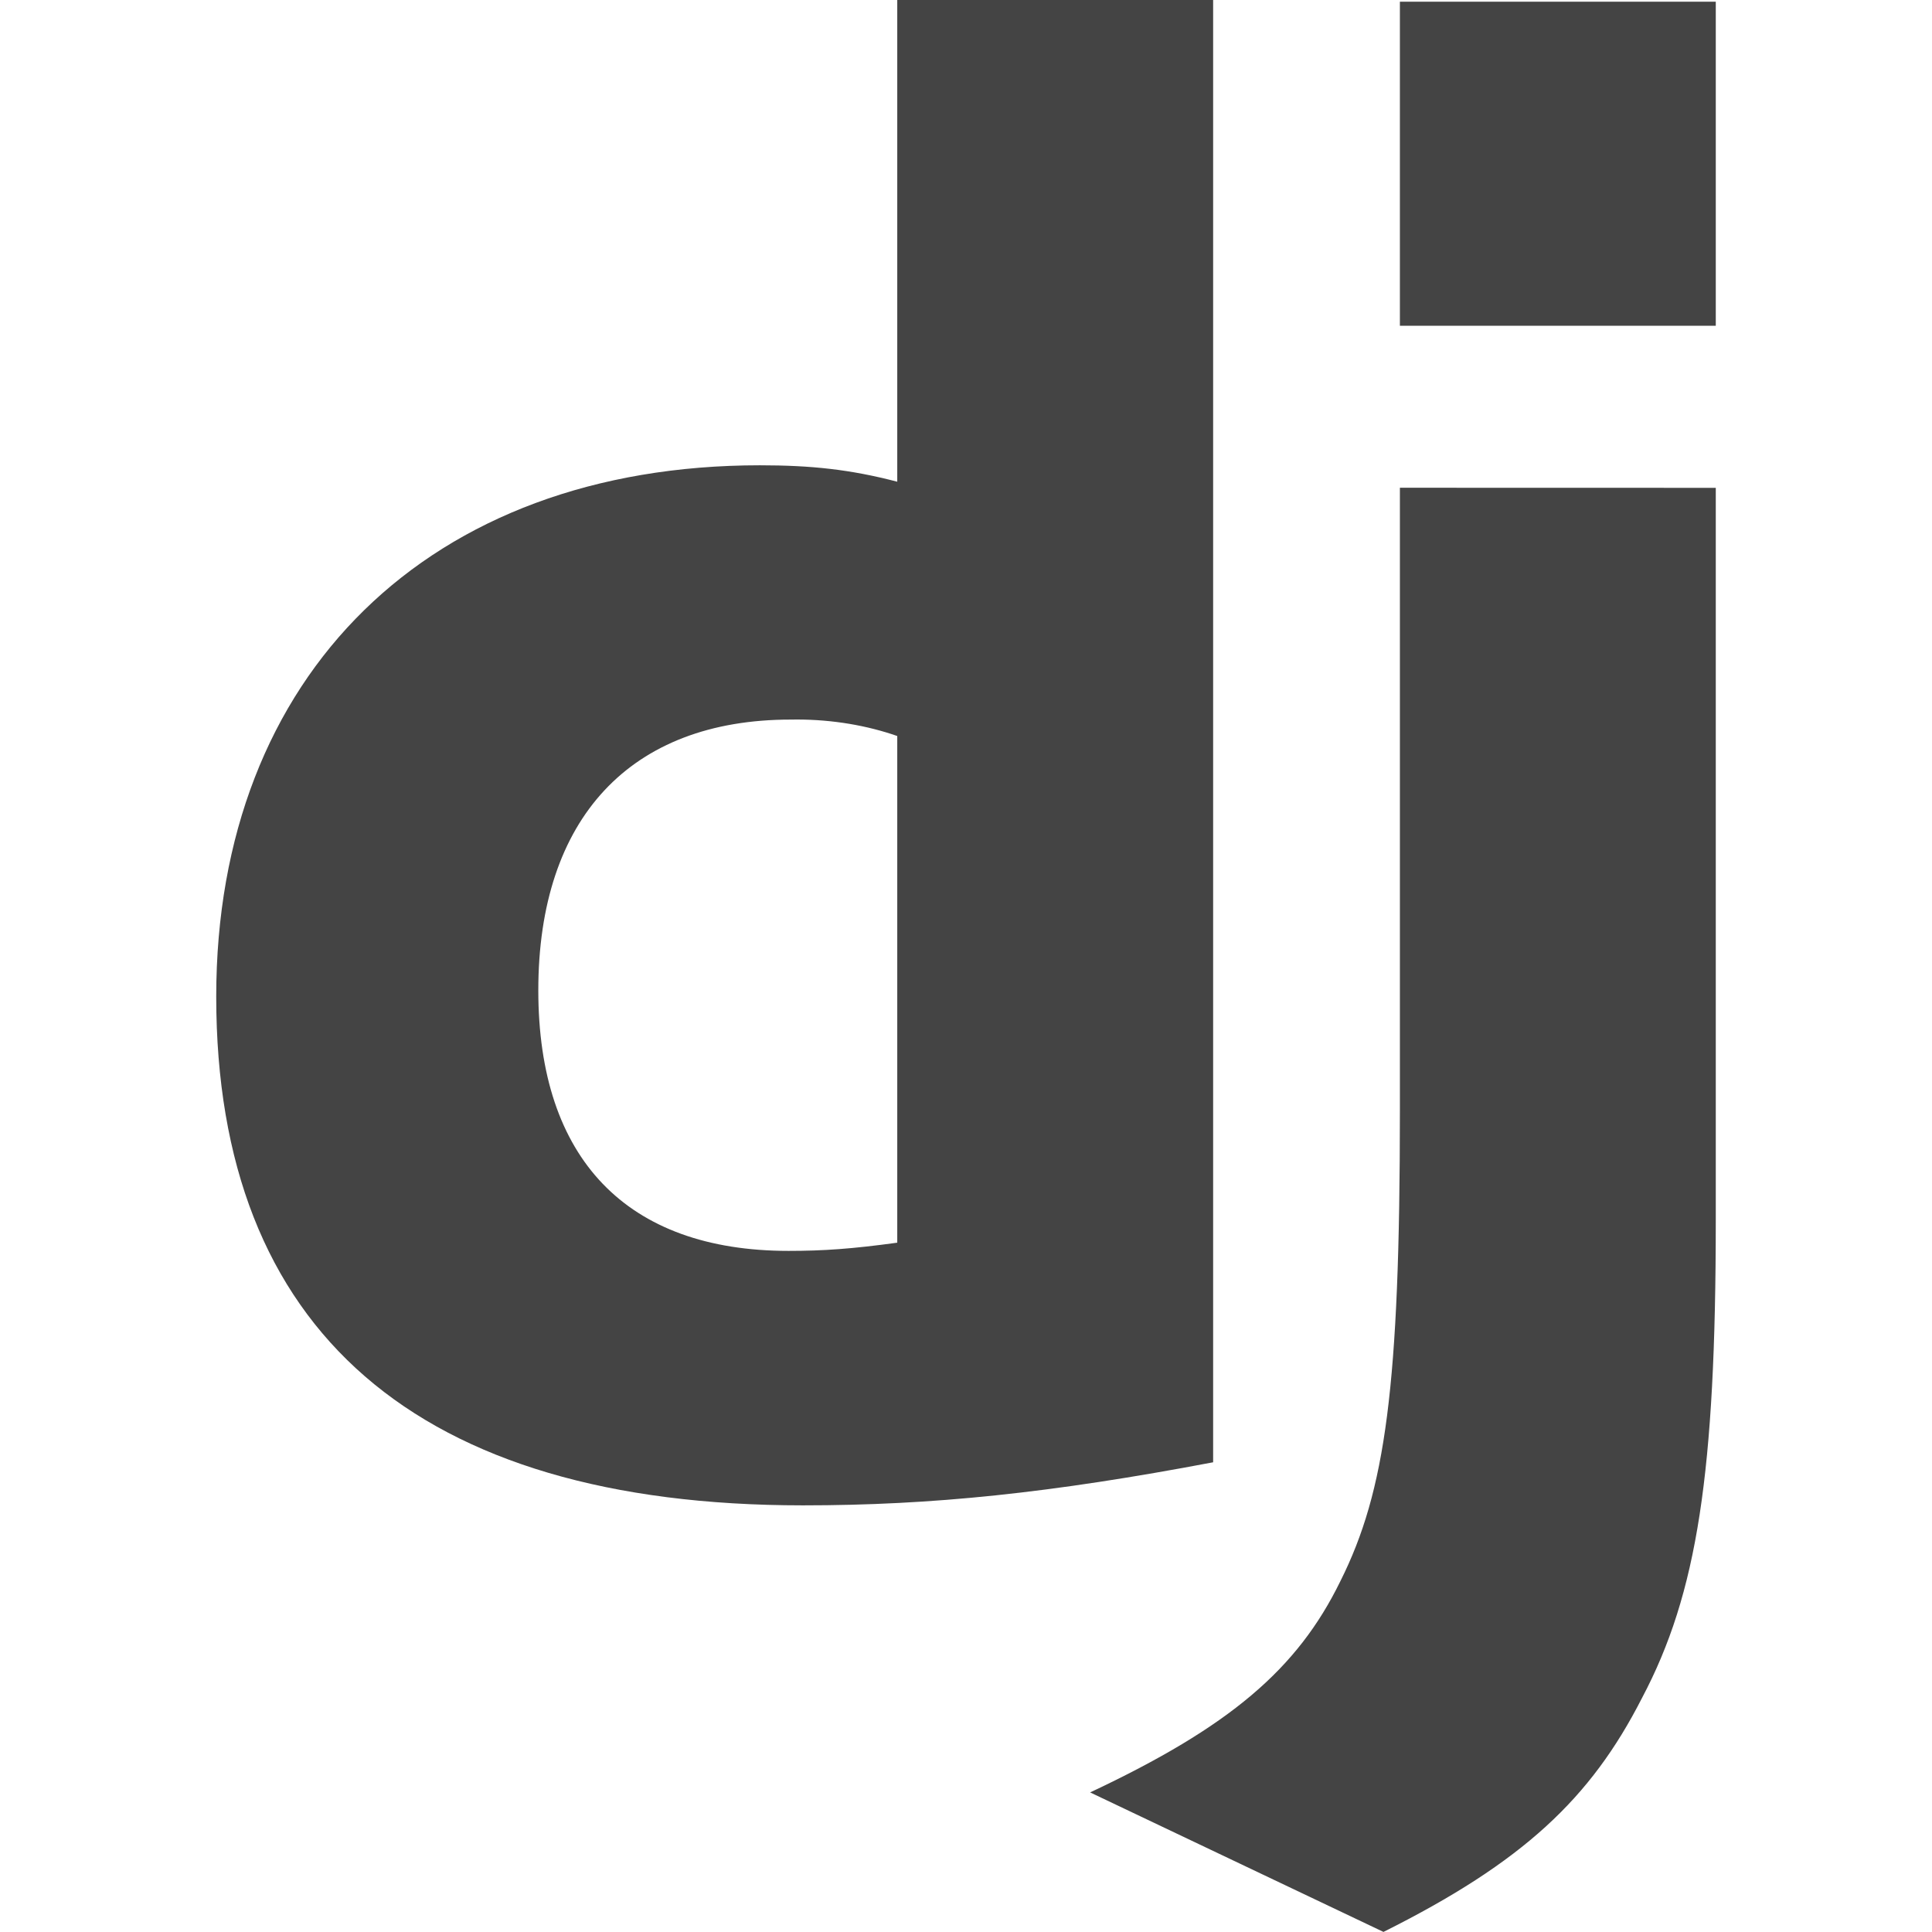
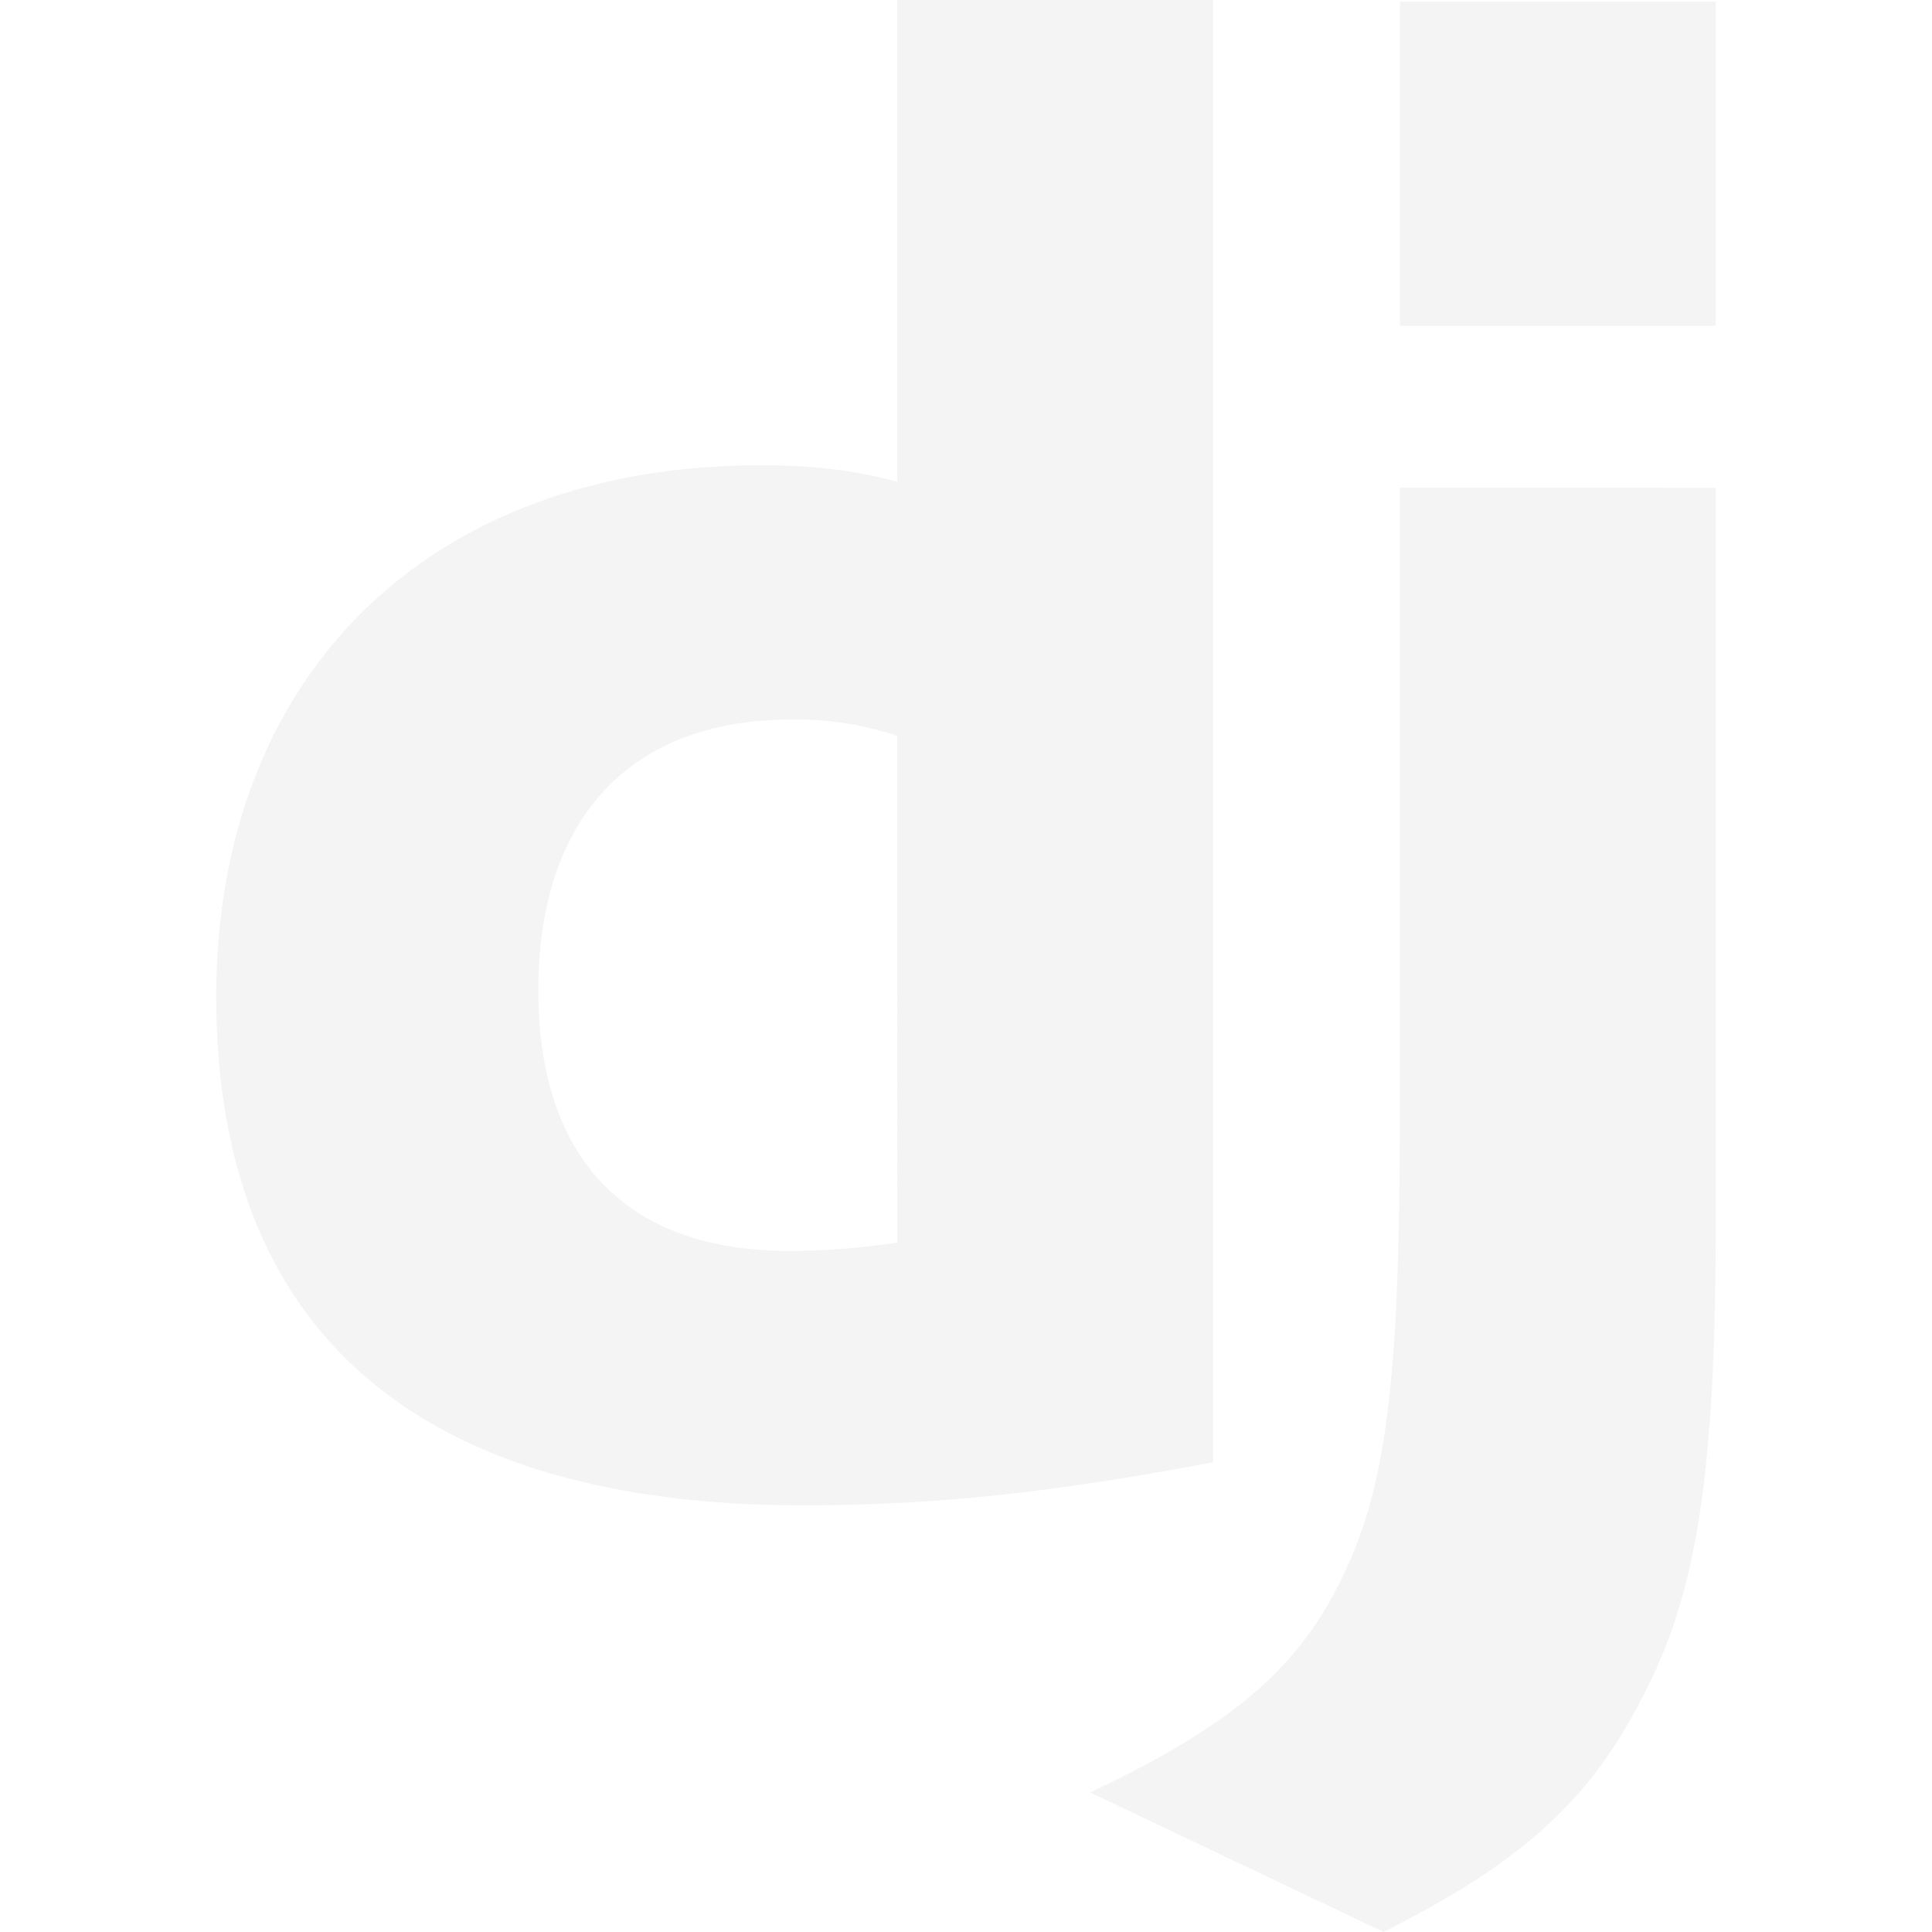
<svg xmlns="http://www.w3.org/2000/svg" version="1.1" width="32" height="32" viewBox="0 0 32 32" data-tags="django">
  <g fill="#444" transform="scale(0.03125 0.03125)">
-     <path d="M475.563 0h167.424v775.040c-85.888 16.299-148.949 22.827-217.429 22.827-204.416 0-310.955-92.416-310.955-269.653 0-170.709 113.067-281.6 288.128-281.6 27.179 0 47.829 2.176 72.832 8.704zM475.563 390.101c-15.859-5.539-34.142-8.738-53.171-8.738-1.182 0-2.361 0.012-3.538 0.037l0.176-0.003c-84.821 0-133.717 52.181-133.717 143.531 0 89.173 46.763 138.069 132.651 138.069 18.475 0 33.707-1.067 57.6-4.352zM909.397 258.56v388.139c0 133.717-9.771 197.888-39.125 253.312-27.179 53.291-63.061 86.997-137.003 123.947l-155.477-73.941c73.941-34.773 109.824-65.237 132.651-112 23.936-47.829 31.531-103.296 31.531-248.96v-330.539zM741.973 0.896h167.424v171.776h-167.424z" />
+     <path d="M475.563 0h167.424v775.040c-85.888 16.299-148.949 22.827-217.429 22.827-204.416 0-310.955-92.416-310.955-269.653 0-170.709 113.067-281.6 288.128-281.6 27.179 0 47.829 2.176 72.832 8.704zM475.563 390.101c-15.859-5.539-34.142-8.738-53.171-8.738-1.182 0-2.361 0.012-3.538 0.037l0.176-0.003c-84.821 0-133.717 52.181-133.717 143.531 0 89.173 46.763 138.069 132.651 138.069 18.475 0 33.707-1.067 57.6-4.352zM909.397 258.56v388.139c0 133.717-9.771 197.888-39.125 253.312-27.179 53.291-63.061 86.997-137.003 123.947l-155.477-73.941c73.941-34.773 109.824-65.237 132.651-112 23.936-47.829 31.531-103.296 31.531-248.96v-330.539zM741.973 0.896h167.424v171.776h-167.424z" fill="#f4f4f4" />
  </g>
</svg>
